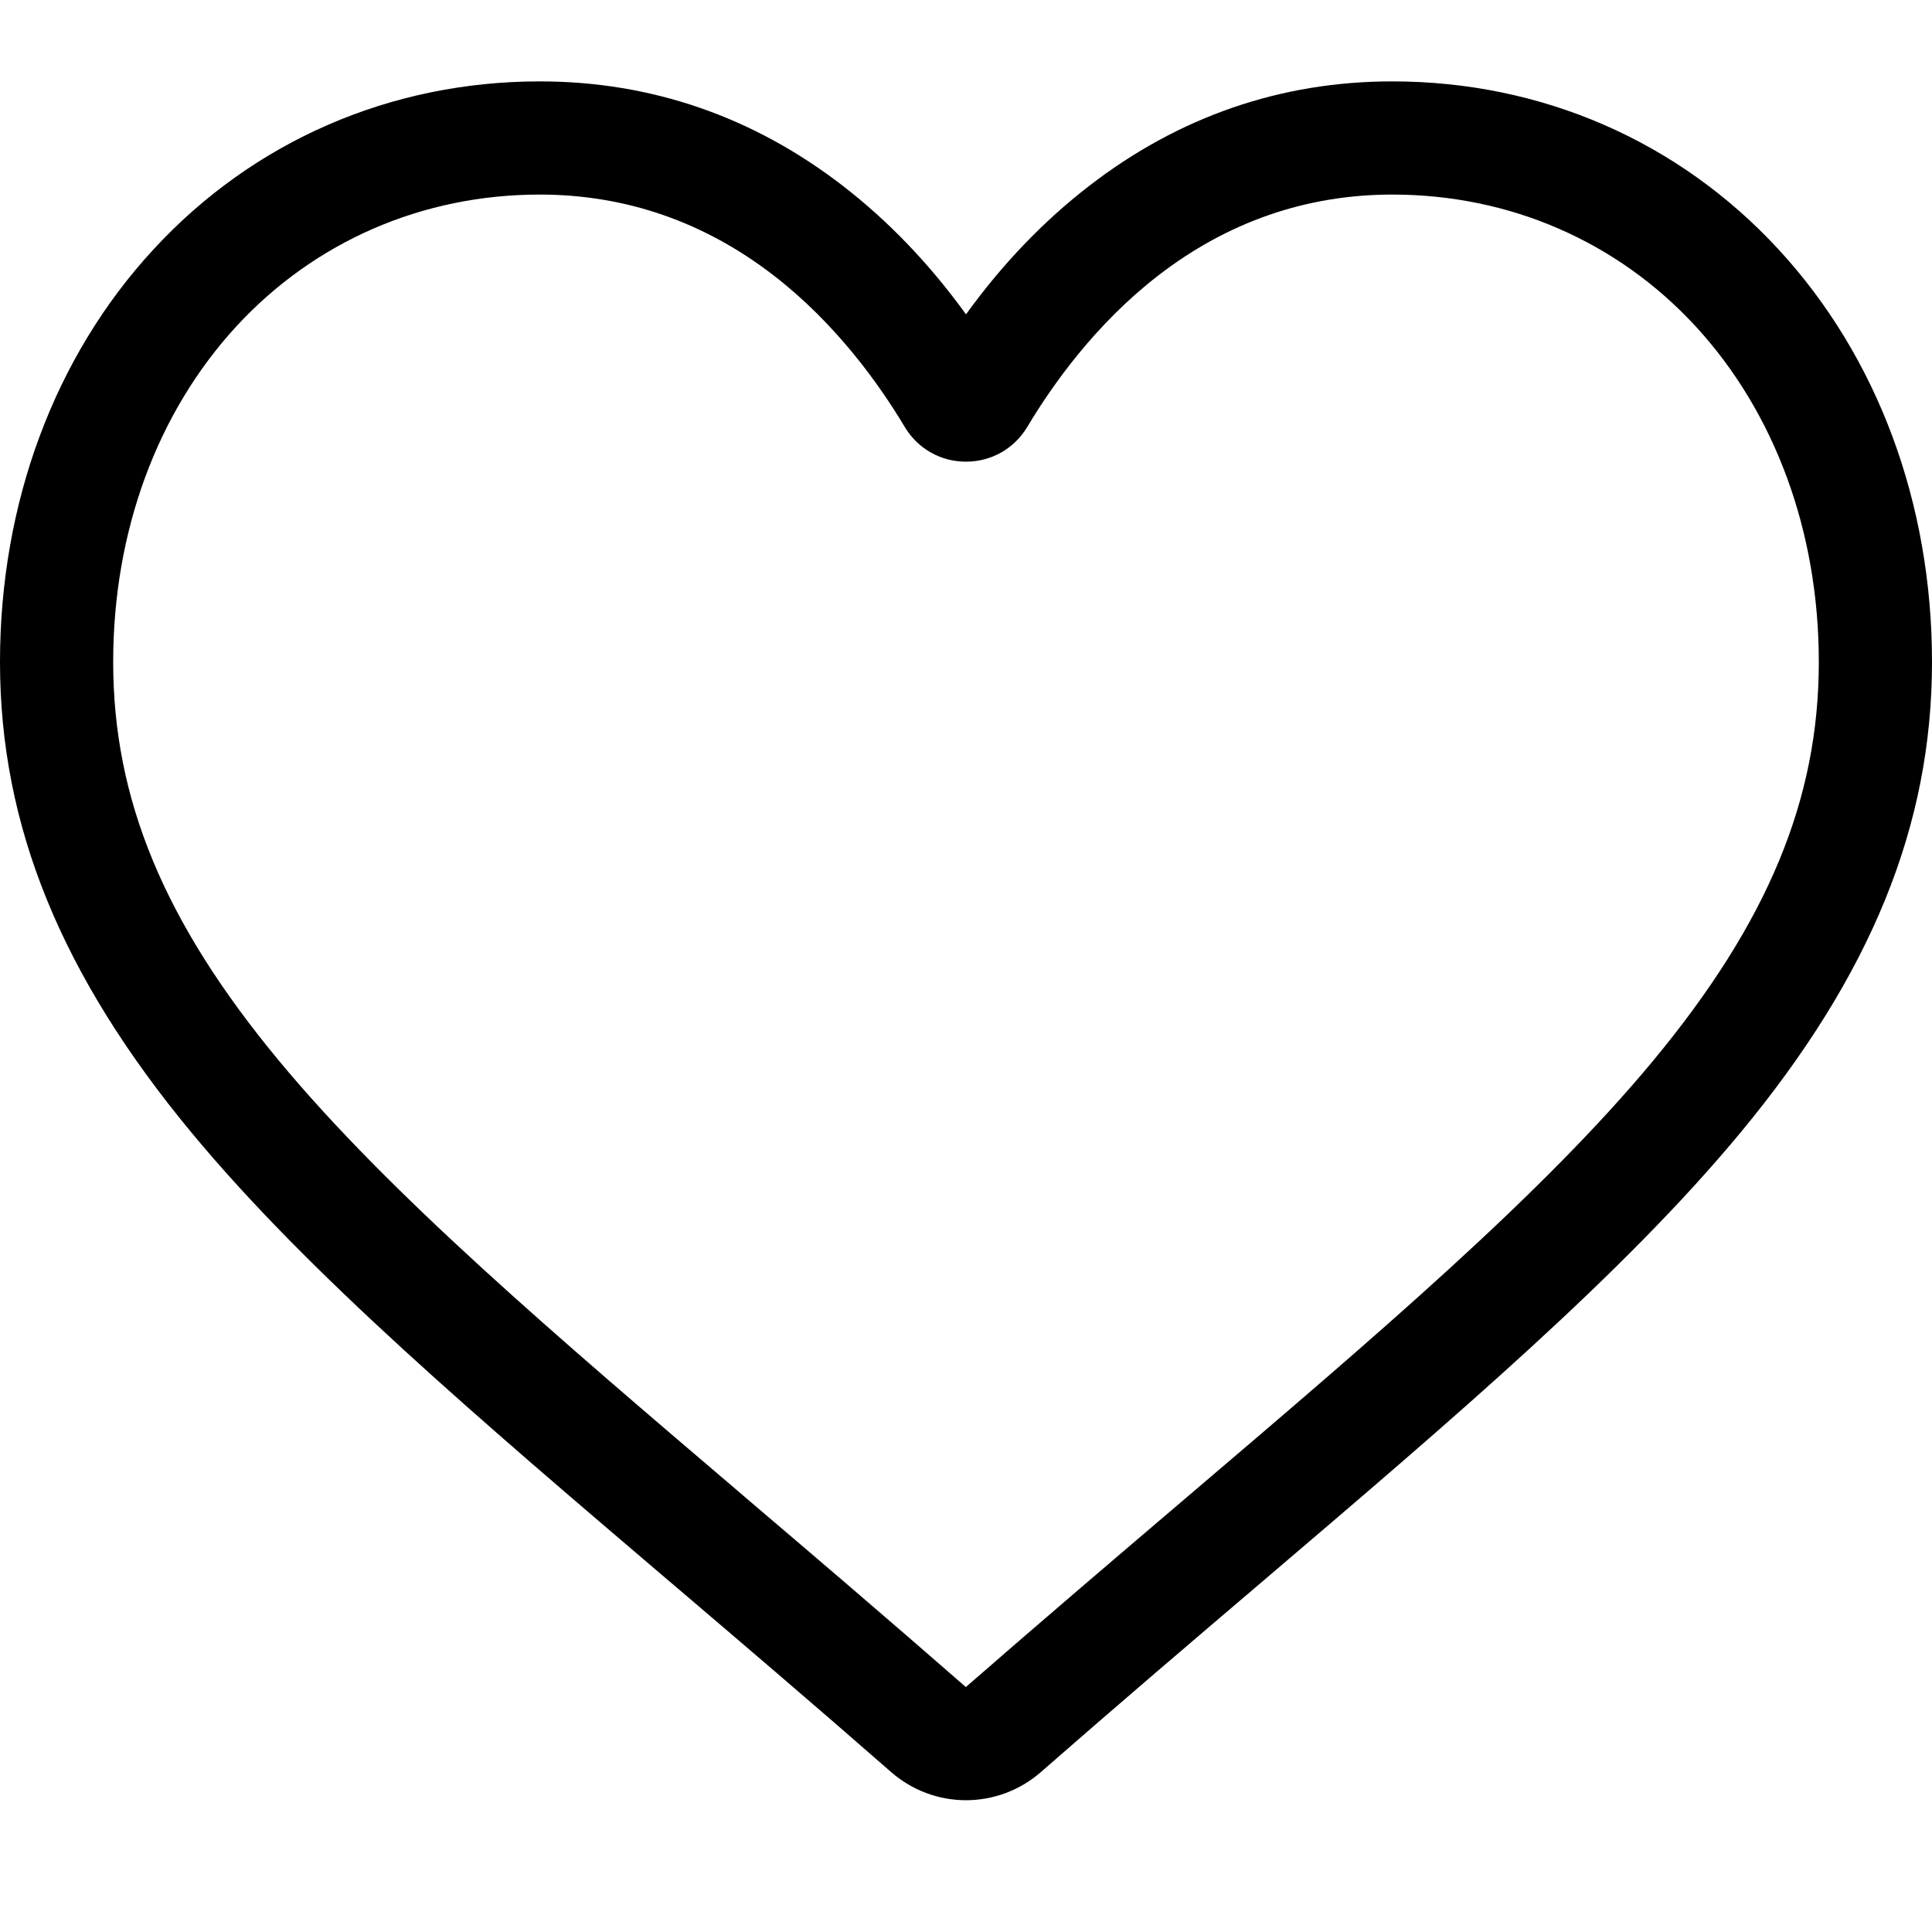
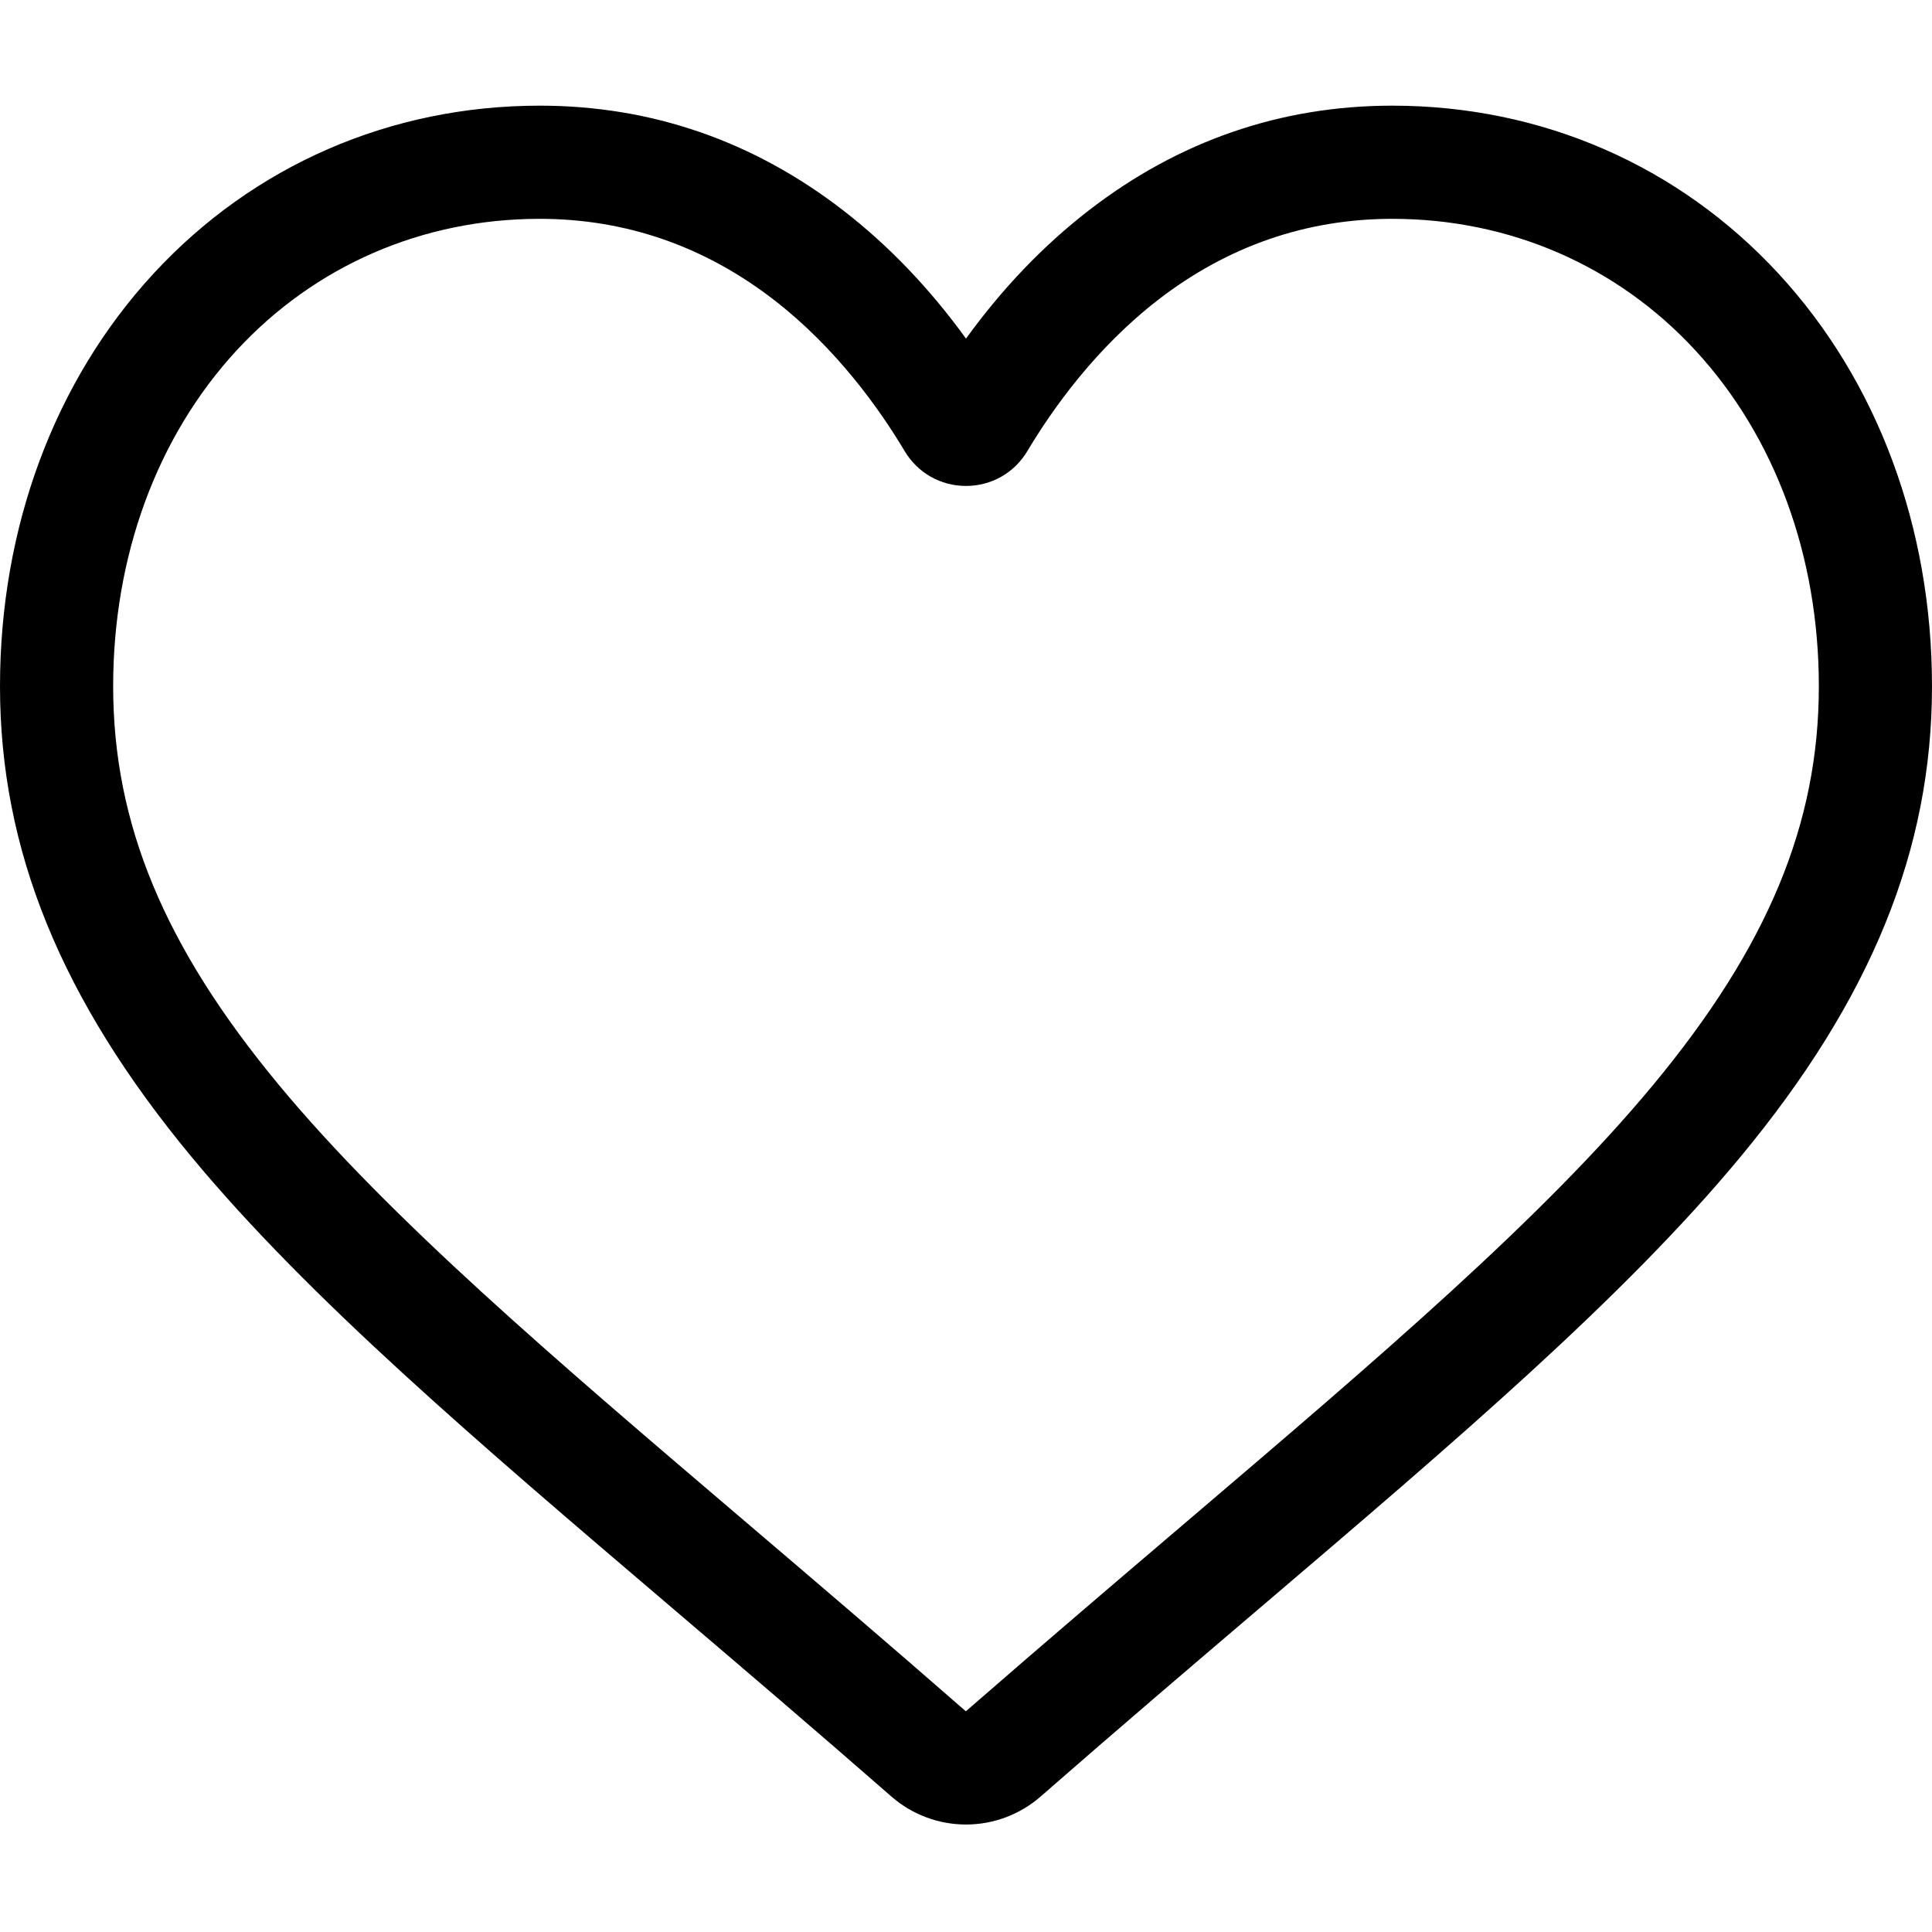
- <svg xmlns="http://www.w3.org/2000/svg" width="24" height="24" viewBox="0 0 24 24" fill="none">
-   <path d="M12 22.363C11.658 22.363 11.329 22.239 11.072 22.015C10.103 21.167 9.168 20.37 8.343 19.667L8.339 19.664C5.921 17.603 3.833 15.824 2.38 14.071C0.756 12.111 0 10.253 0 8.224C0 6.252 0.676 4.432 1.904 3.101C3.146 1.753 4.851 1.011 6.705 1.011C8.09 1.011 9.359 1.449 10.476 2.313C11.039 2.749 11.55 3.282 12 3.905C12.45 3.282 12.961 2.749 13.525 2.313C14.642 1.449 15.91 1.011 17.296 1.011C19.149 1.011 20.854 1.753 22.096 3.101C23.324 4.432 24 6.252 24 8.224C24 10.253 23.244 12.111 21.62 14.071C20.167 15.824 18.079 17.603 15.662 19.663C14.836 20.367 13.899 21.165 12.928 22.015C12.671 22.239 12.341 22.363 12 22.363ZM6.705 2.417C5.248 2.417 3.911 2.998 2.937 4.053C1.95 5.125 1.406 6.606 1.406 8.224C1.406 9.931 2.04 11.457 3.463 13.174C4.838 14.833 6.883 16.576 9.251 18.594L9.255 18.598C10.083 19.303 11.021 20.103 11.998 20.957C12.98 20.101 13.92 19.3 14.75 18.593C17.118 16.576 19.163 14.833 20.538 13.174C21.96 11.457 22.594 9.931 22.594 8.224C22.594 6.606 22.05 5.125 21.063 4.053C20.09 2.998 18.752 2.417 17.296 2.417C16.229 2.417 15.249 2.756 14.385 3.425C13.614 4.021 13.077 4.775 12.762 5.302C12.6 5.573 12.316 5.735 12 5.735C11.684 5.735 11.4 5.573 11.238 5.302C10.923 4.775 10.386 4.021 9.615 3.425C8.751 2.756 7.771 2.417 6.705 2.417Z" fill="black" />
+ <svg xmlns="http://www.w3.org/2000/svg" viewBox="0 -28 512.001 512">
+   <path d="m256 455.516c-7.289 0-14.316-2.641-19.793-7.438-20.684-18.086-40.625-35.082-58.219-50.074l-.09-.078c-51.582-43.957-96.125-81.918-127.117-119.312-34.645-41.805-50.781-81.441-50.781-124.742 0-42.07 14.426-80.883 40.617-109.293 26.504-28.746 62.871-44.578 102.414-44.578 29.555 0 56.621 9.344 80.445 27.77 12.023 9.301 22.922 20.684 32.523 33.961 9.605-13.277 20.5-24.66 32.527-33.961 23.824-18.426 50.891-27.77 80.445-27.77 39.539 0 75.91 15.832 102.414 44.578 26.191 28.41 40.613 67.223 40.613 109.293 0 43.301-16.133 82.938-50.777 124.738-30.992 37.398-75.531 75.355-127.105 119.309-17.625 15.016-37.598 32.039-58.328 50.168-5.473 4.789-12.504 7.43-19.789 7.43zm-112.969-425.523c-31.066 0-59.605 12.398-80.367 34.914-21.07 22.855-32.676 54.449-32.676 88.965 0 36.418 13.535 68.988 43.883 105.605 29.332 35.395 72.961 72.574 123.477 115.625l.094.078c17.66 15.051 37.68 32.113 58.516 50.332 20.961-18.254 41.012-35.344 58.707-50.418 50.512-43.051 94.137-80.223 123.469-115.617 30.344-36.617 43.879-69.188 43.879-105.605 0-34.516-11.605-66.109-32.676-88.965-20.758-22.516-49.301-34.914-80.363-34.914-22.758 0-43.652 7.234-62.102 21.5-16.441 12.719-27.895 28.797-34.609 40.047-3.453 5.785-9.531 9.238-16.262 9.238s-12.809-3.453-16.262-9.238c-6.711-11.25-18.164-27.328-34.609-40.047-18.449-14.266-39.344-21.5-62.098-21.5zm0 0" />
</svg>
